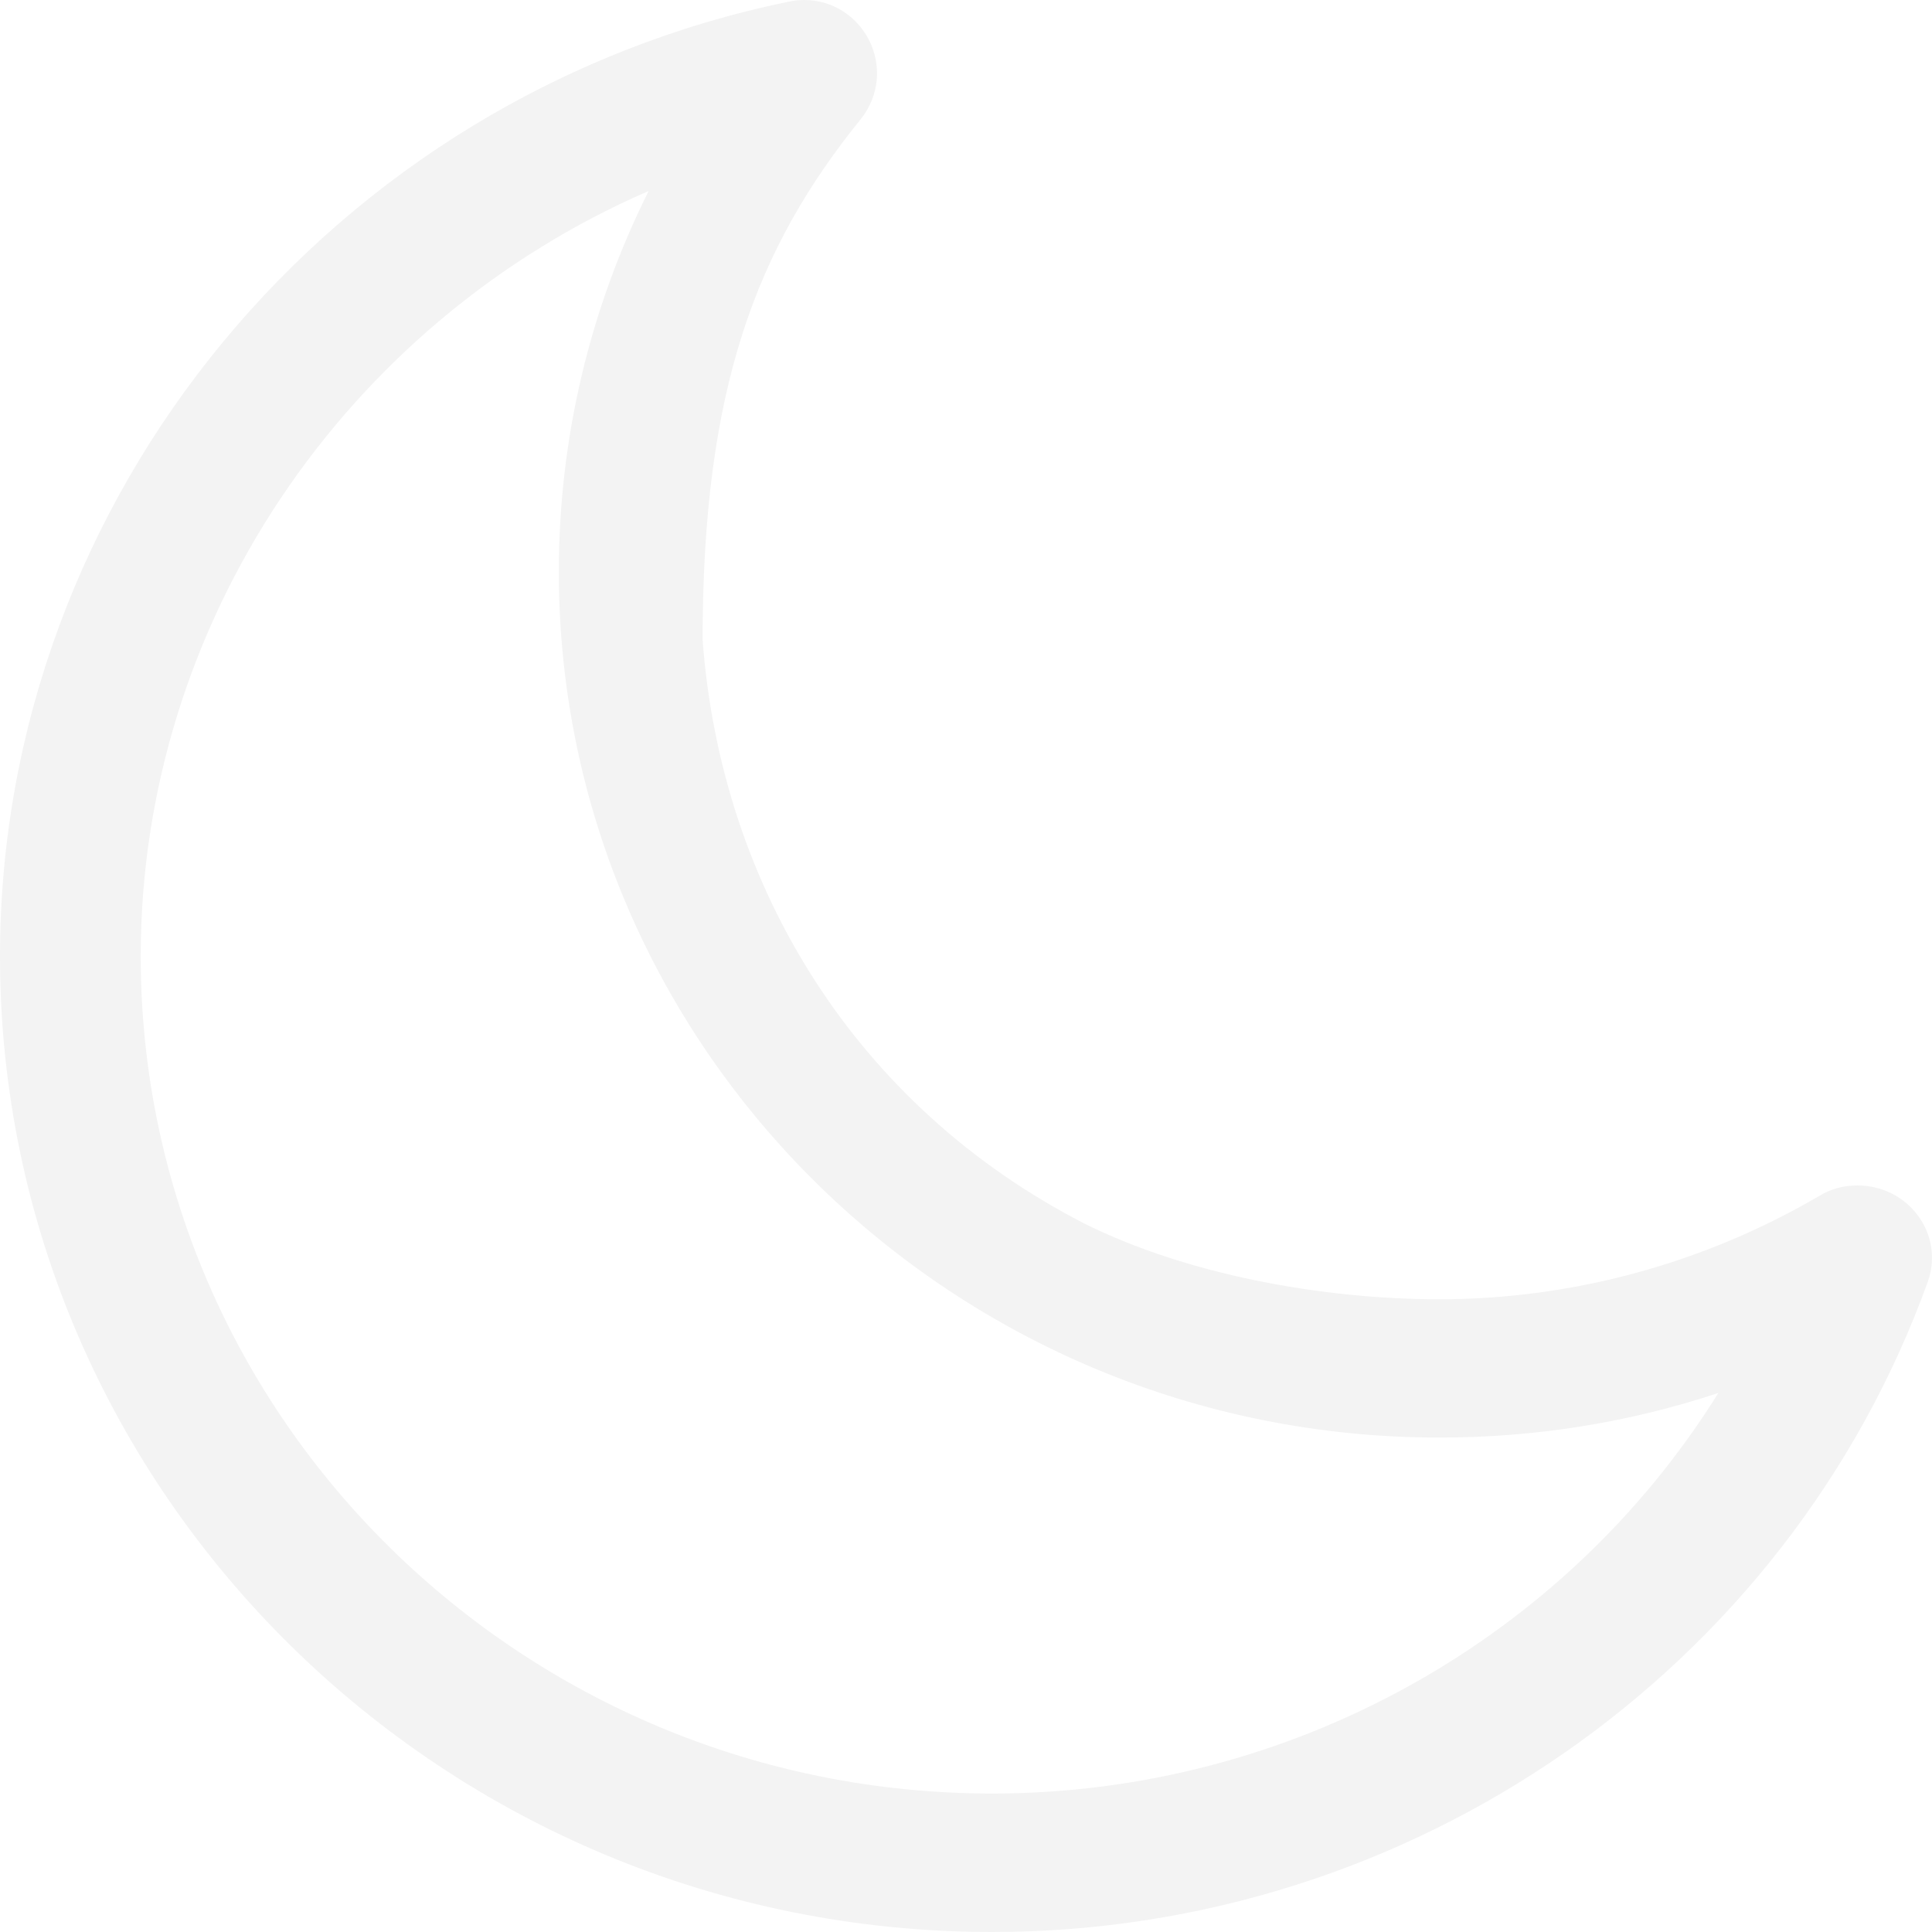
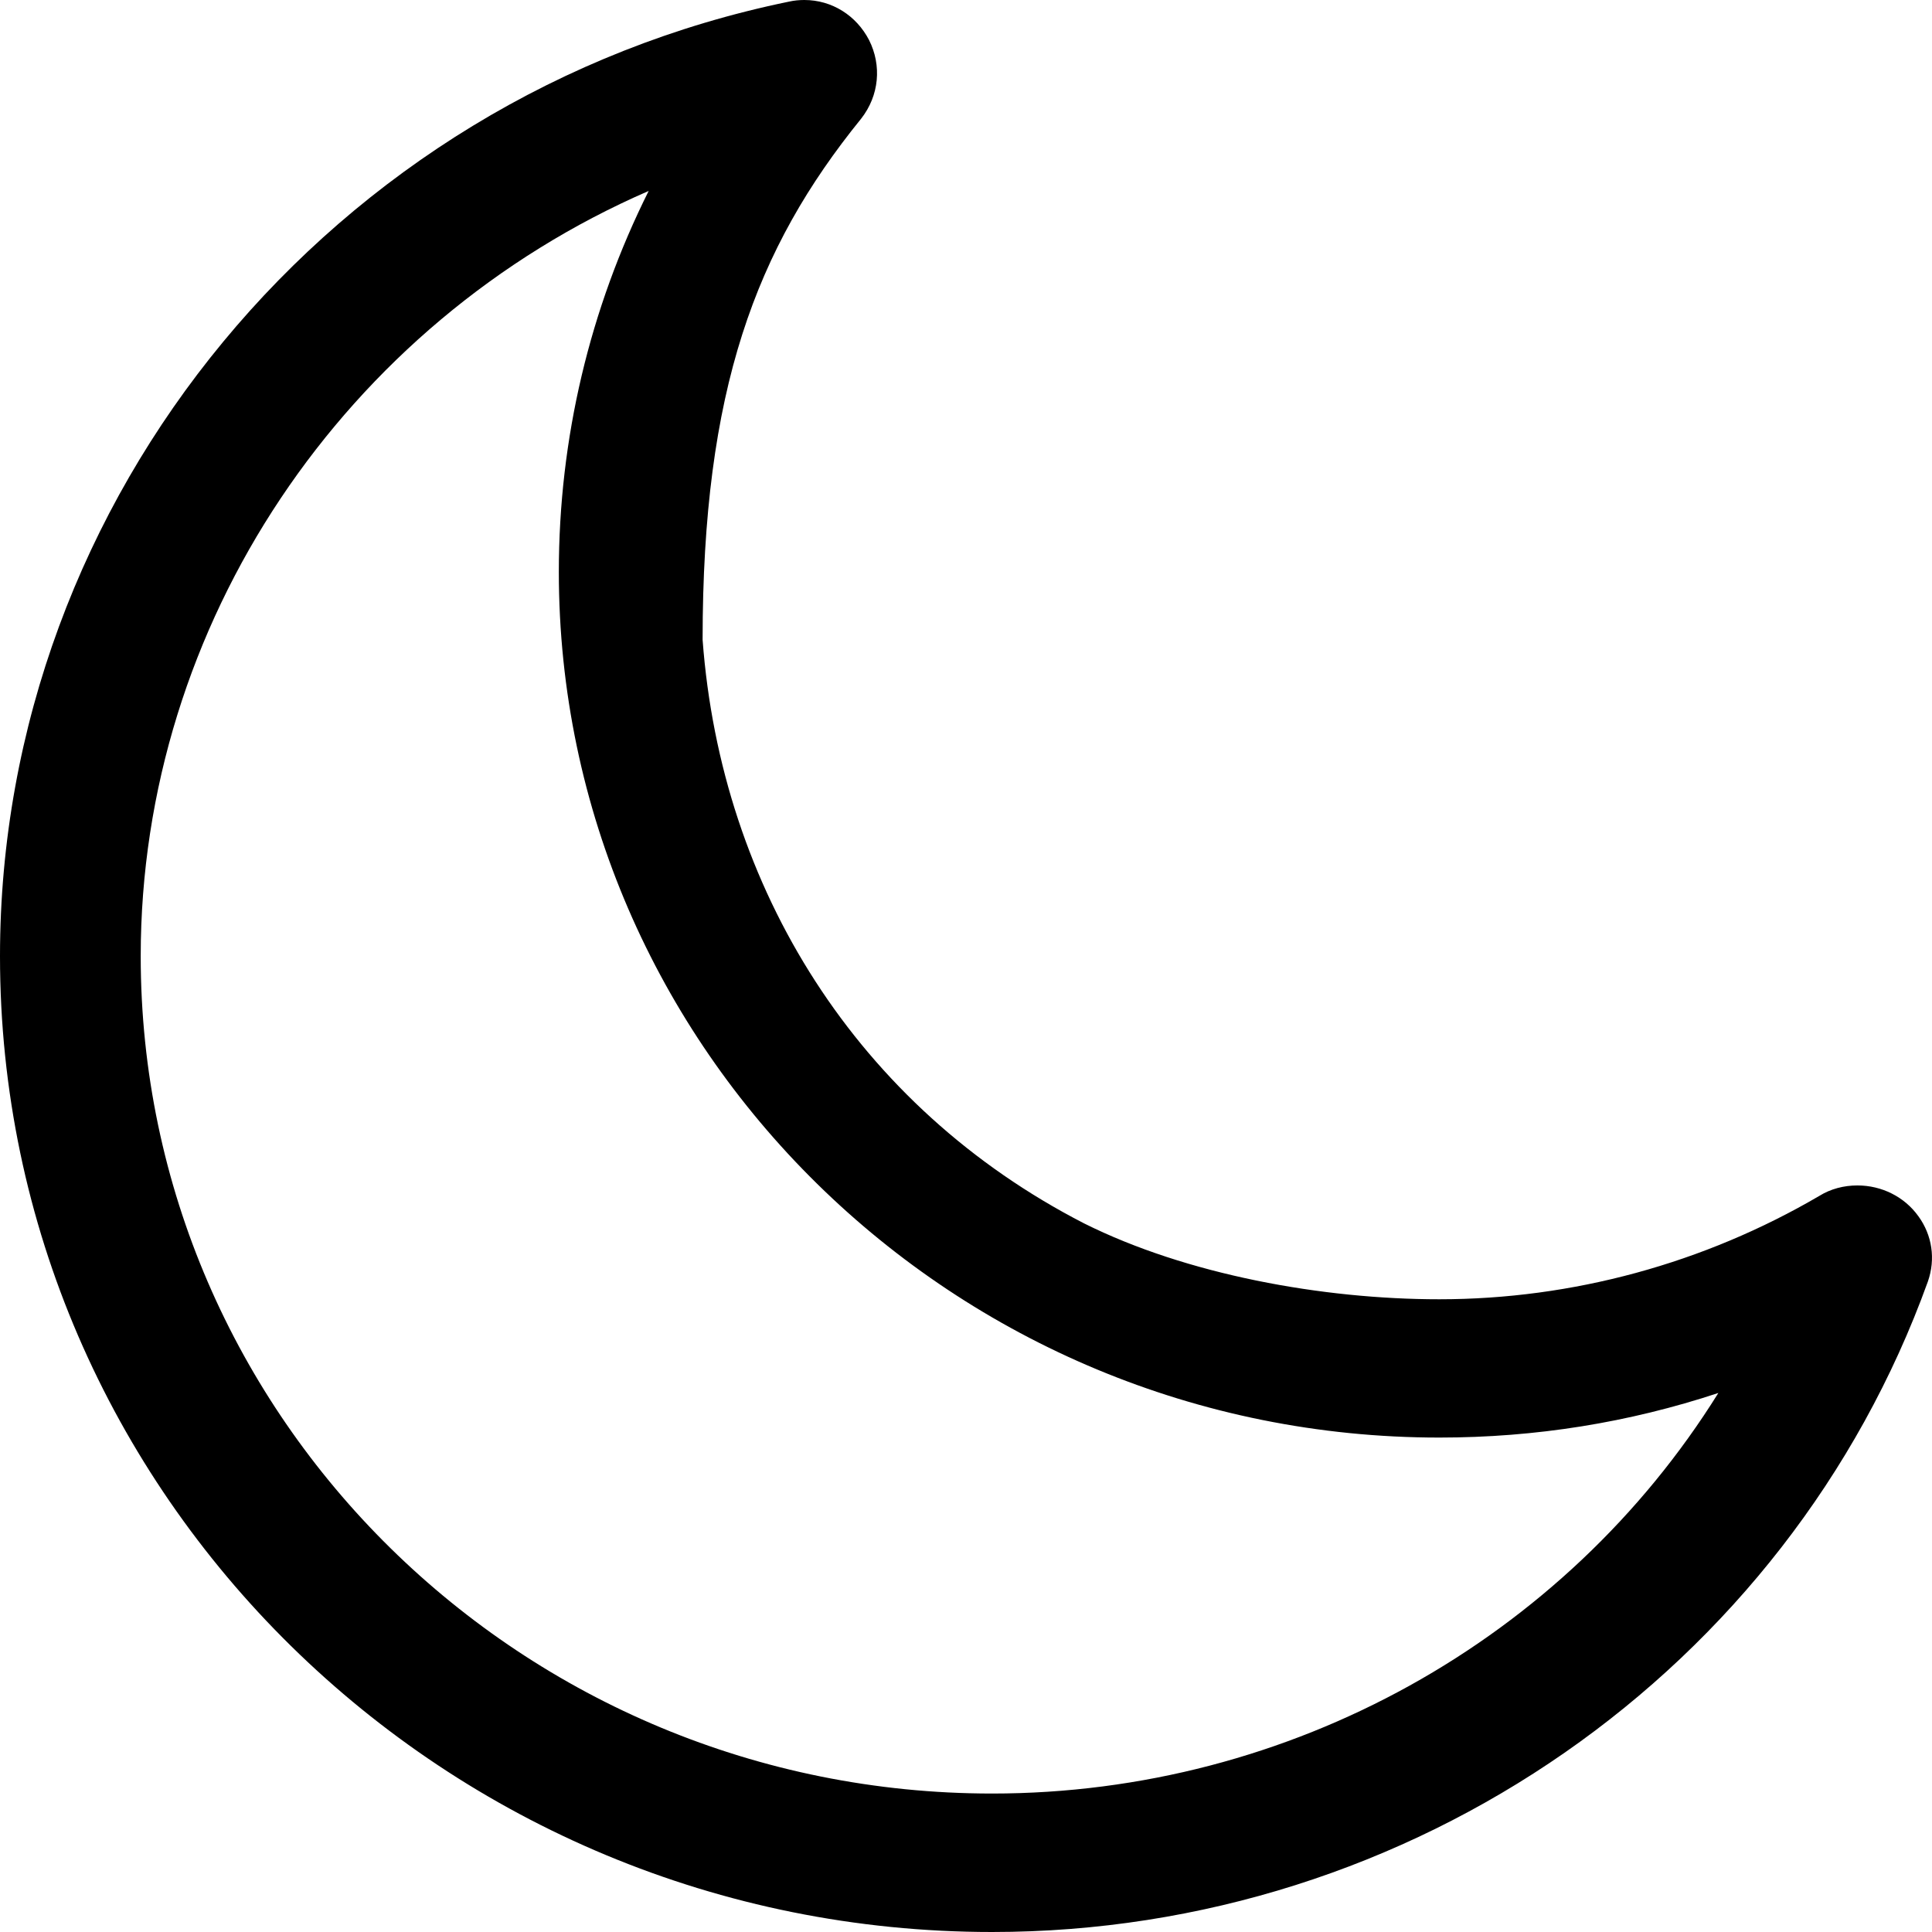
<svg xmlns="http://www.w3.org/2000/svg" width="12" height="12" viewBox="0 0 12 12" fill="none">
-   <path d="M11.916 7.555C12 7.671 12.024 7.819 11.974 7.961C11.102 10.377 8.767 12 6.162 12C2.765 12 0 9.282 0 5.939C0 3.086 2.062 0.593 4.901 0.01C4.932 0.003 4.964 0 4.996 0C5.167 0 5.319 0.096 5.398 0.249C5.477 0.406 5.462 0.593 5.348 0.738C4.693 1.546 4.364 2.421 4.364 3.974C4.479 5.52 5.327 6.876 6.734 7.599C7.371 7.917 8.214 8.07 8.94 8.07C9.767 8.07 10.584 7.847 11.3 7.428C11.371 7.384 11.453 7.363 11.537 7.363C11.687 7.363 11.829 7.433 11.916 7.555ZM6.162 11.14C8.016 11.14 9.72 10.182 10.673 8.652C10.117 8.836 9.538 8.929 8.94 8.929C5.925 8.929 3.471 6.517 3.471 3.552C3.471 2.724 3.663 1.918 4.029 1.186C2.141 2.006 0.874 3.873 0.874 5.939C0.874 8.808 3.247 11.14 6.162 11.14Z" fill="#F3F3F3" />
+   <path d="M11.916 7.555C12 7.671 12.024 7.819 11.974 7.961C11.102 10.377 8.767 12 6.162 12C2.765 12 0 9.282 0 5.939C0 3.086 2.062 0.593 4.901 0.01C4.932 0.003 4.964 0 4.996 0C5.167 0 5.319 0.096 5.398 0.249C5.477 0.406 5.462 0.593 5.348 0.738C4.693 1.546 4.364 2.421 4.364 3.974C4.479 5.52 5.327 6.876 6.734 7.599C7.371 7.917 8.214 8.07 8.94 8.07C9.767 8.07 10.584 7.847 11.3 7.428C11.371 7.384 11.453 7.363 11.537 7.363C11.687 7.363 11.829 7.433 11.916 7.555ZM6.162 11.14C8.016 11.14 9.72 10.182 10.673 8.652C10.117 8.836 9.538 8.929 8.94 8.929C5.925 8.929 3.471 6.517 3.471 3.552C3.471 2.724 3.663 1.918 4.029 1.186C2.141 2.006 0.874 3.873 0.874 5.939C0.874 8.808 3.247 11.14 6.162 11.14Z" fill="currentColor" />
</svg>
